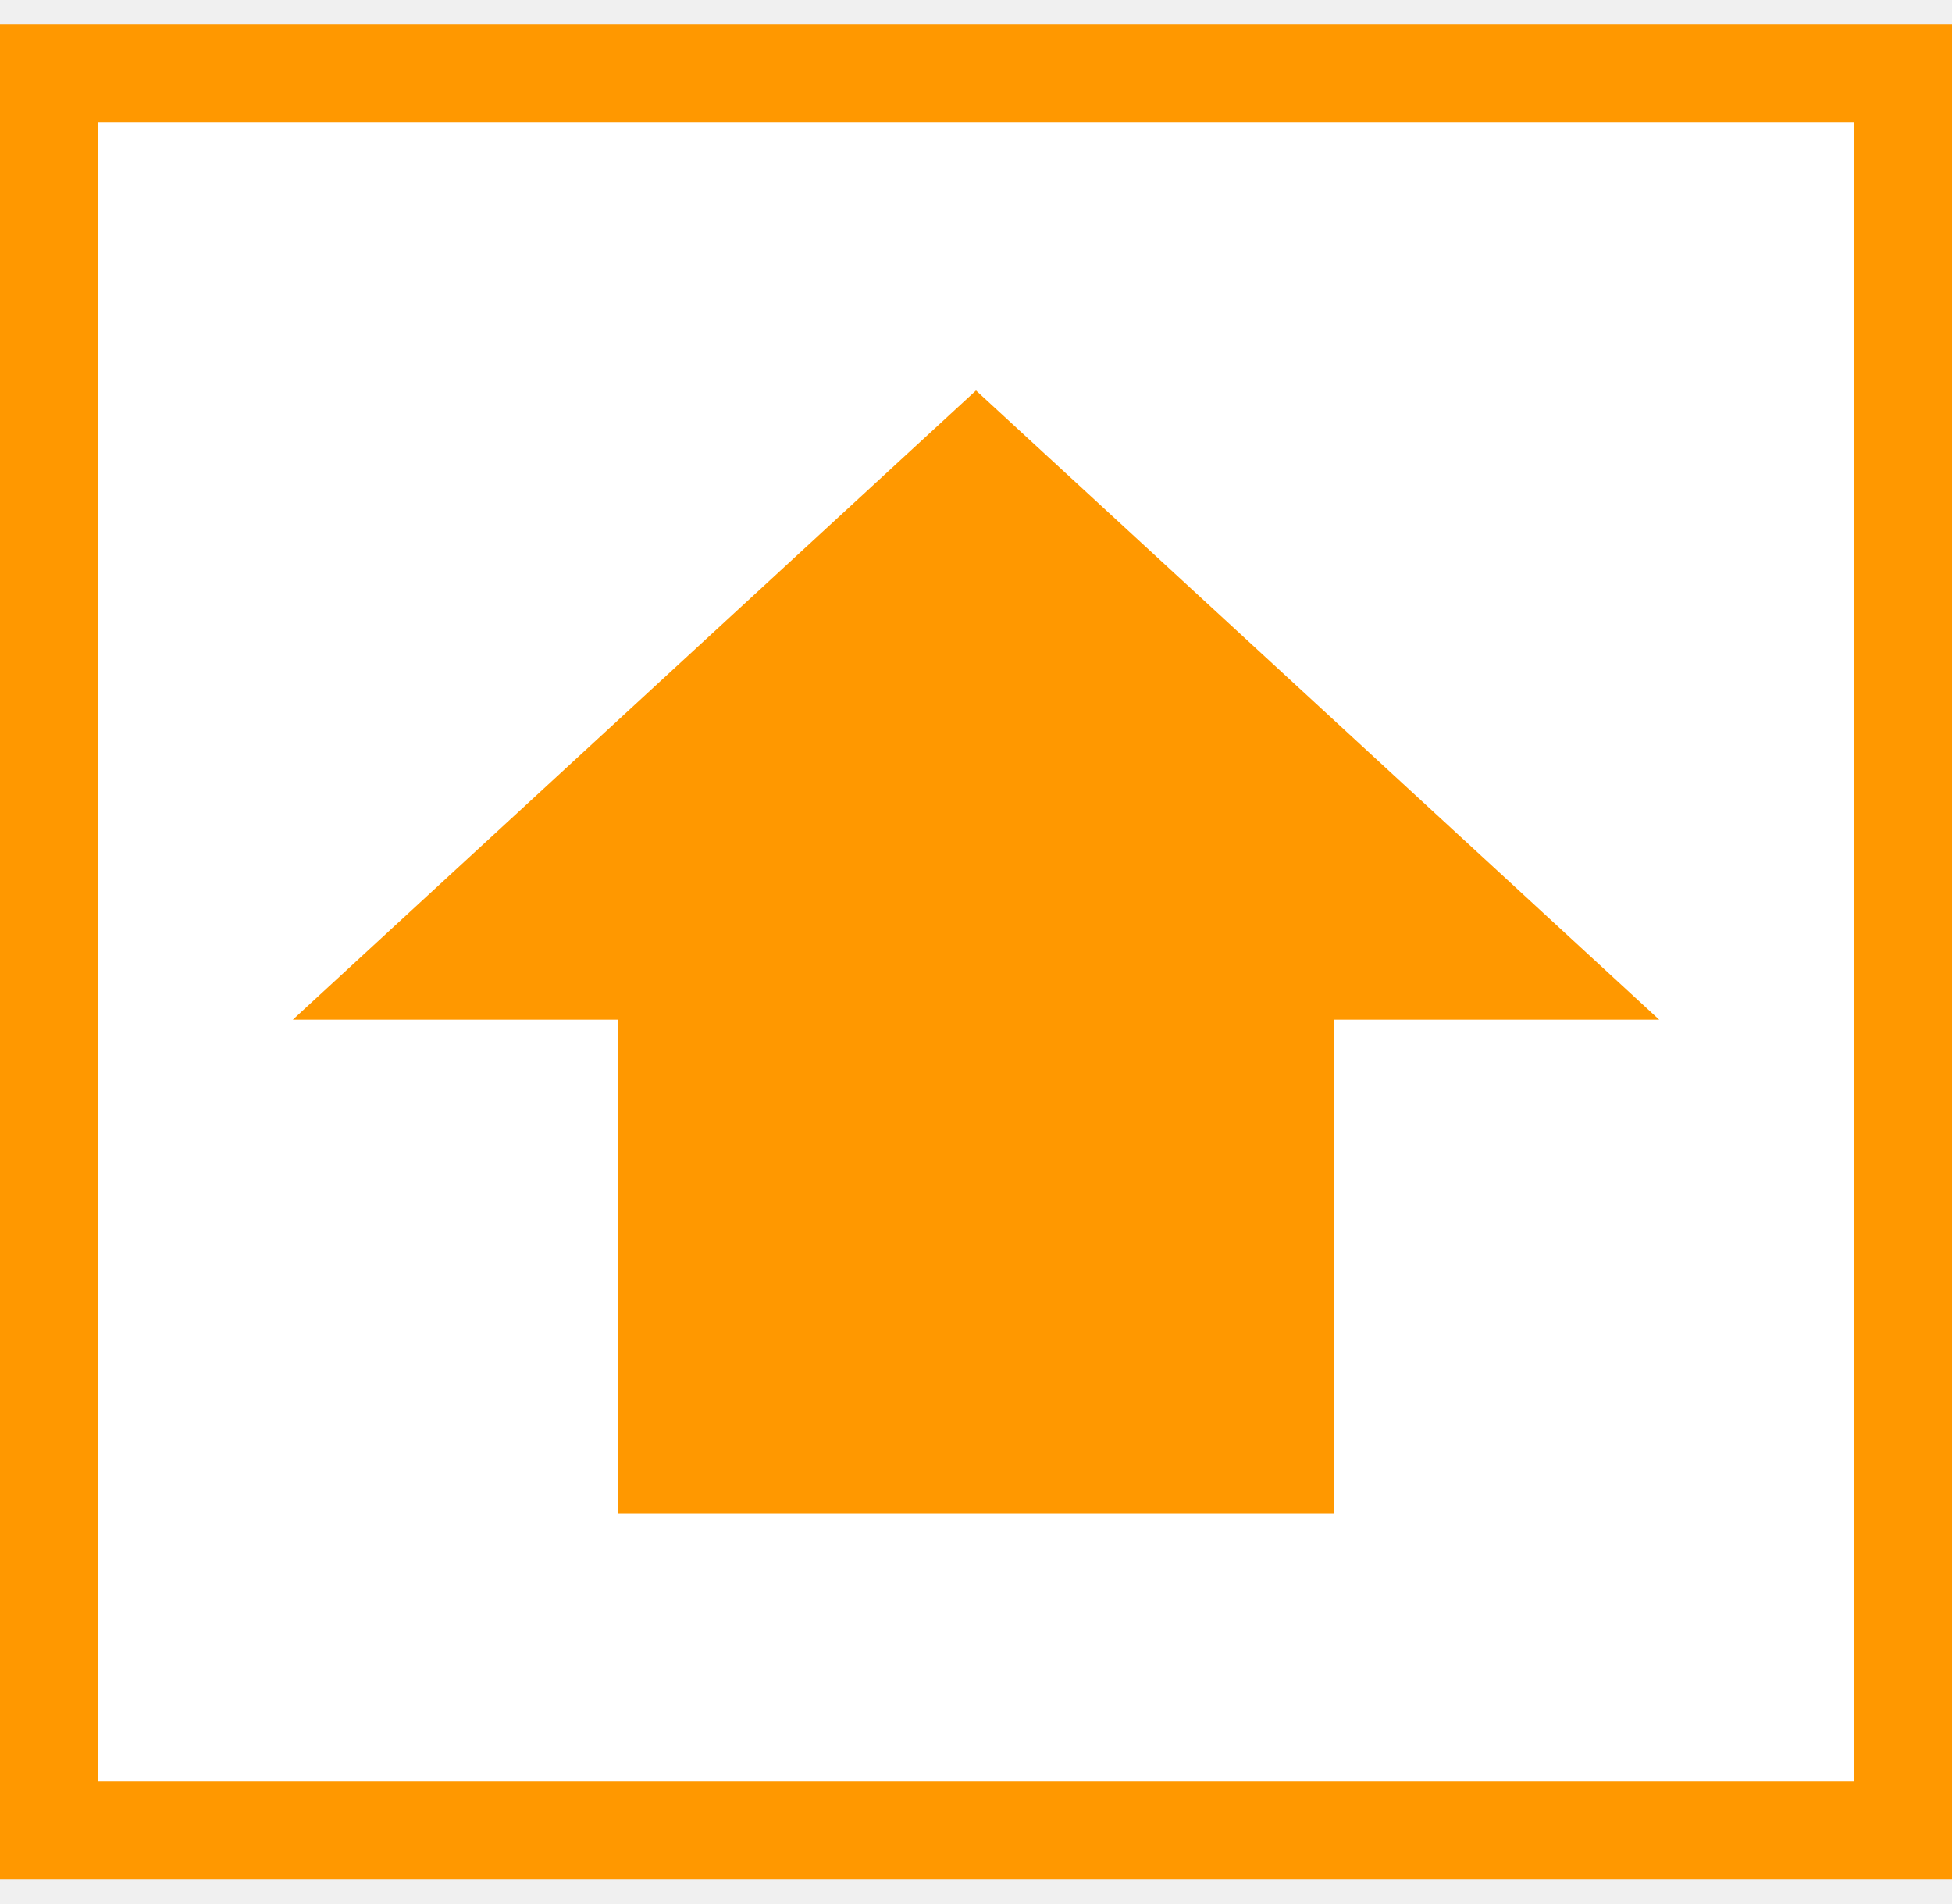
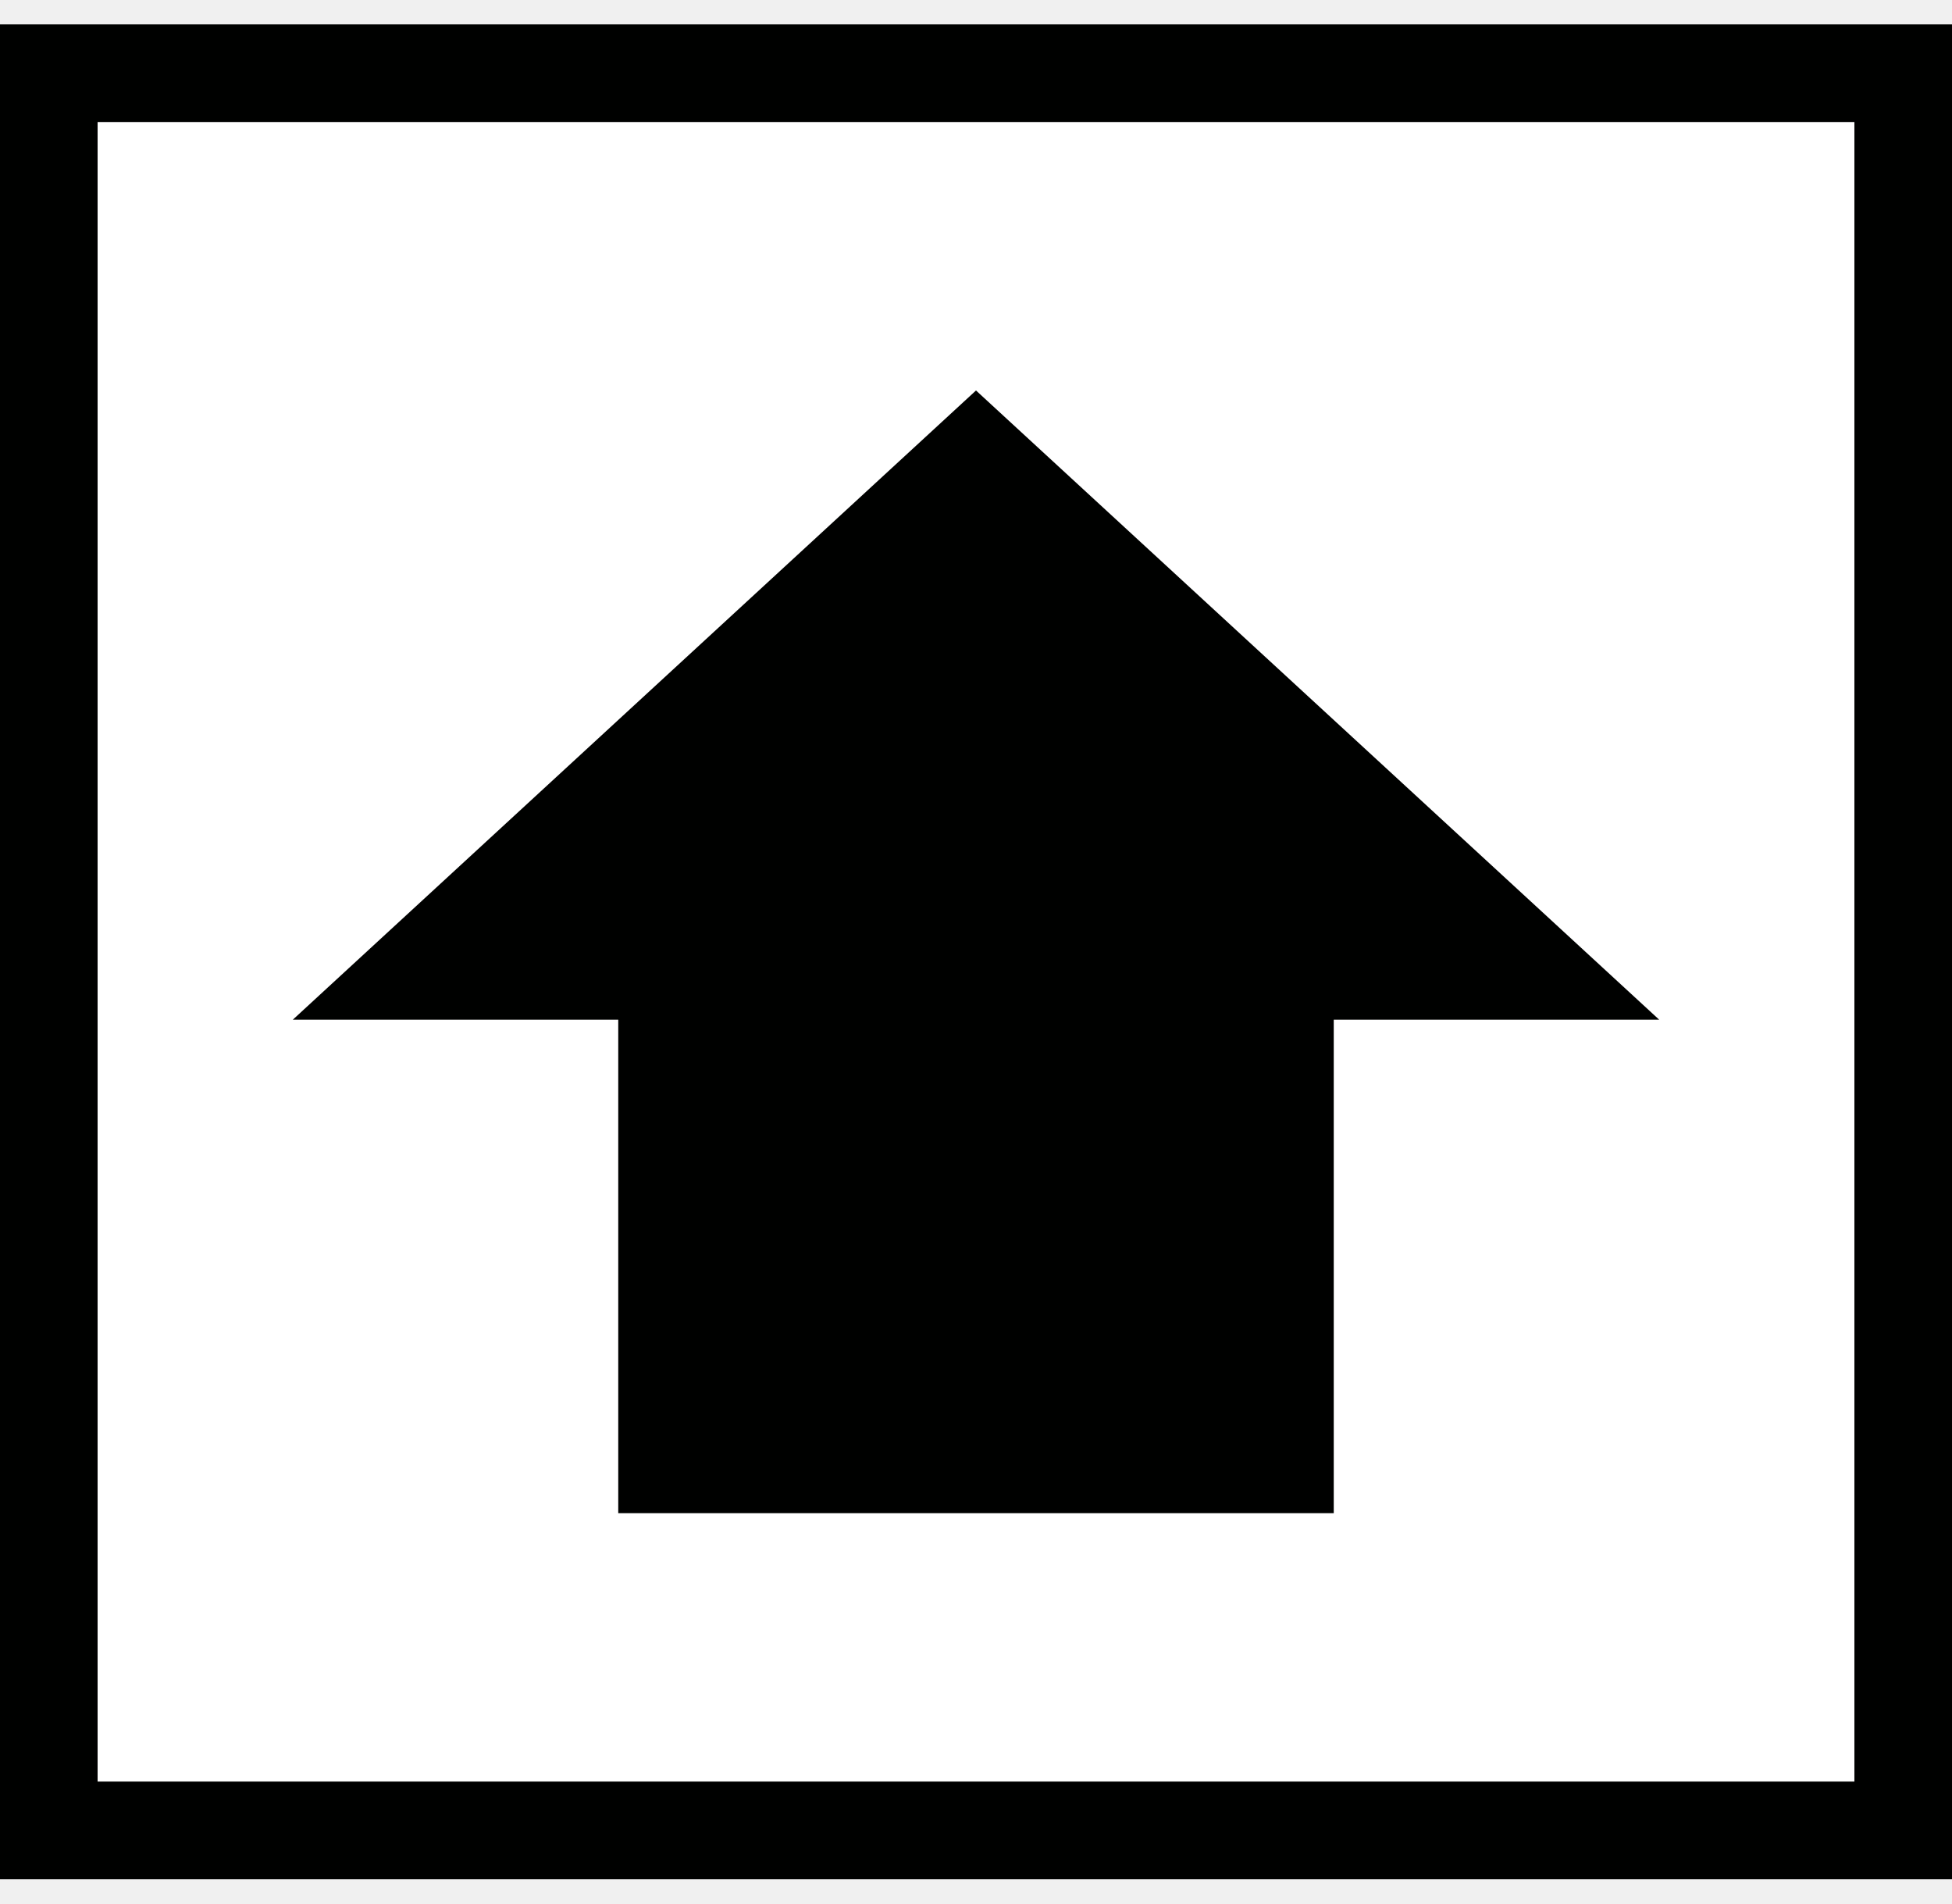
<svg xmlns="http://www.w3.org/2000/svg" width="40" height="39" viewBox="0 0 40 39" fill="none">
  <path d="M1 1.5H39V37.5H1V1.5Z" fill="white" />
-   <path d="M1 1.5H39V37.5H1V1.5Z" stroke="#FF9800" stroke-width="2" />
-   <path d="M34 20.891L27.331 20.891L27.331 31L12.669 31L12.669 20.891L6 20.891L20 8L34 20.891Z" fill="#FF9800" />
+   <path d="M1 1.5H39V37.5H1V1.5Z" stroke="#000100" stroke-width="2" />
+   <path d="M34 20.891L27.331 20.891L27.331 31L12.669 31L12.669 20.891L6 20.891L20 8L34 20.891Z" fill="#000100" />
</svg>
